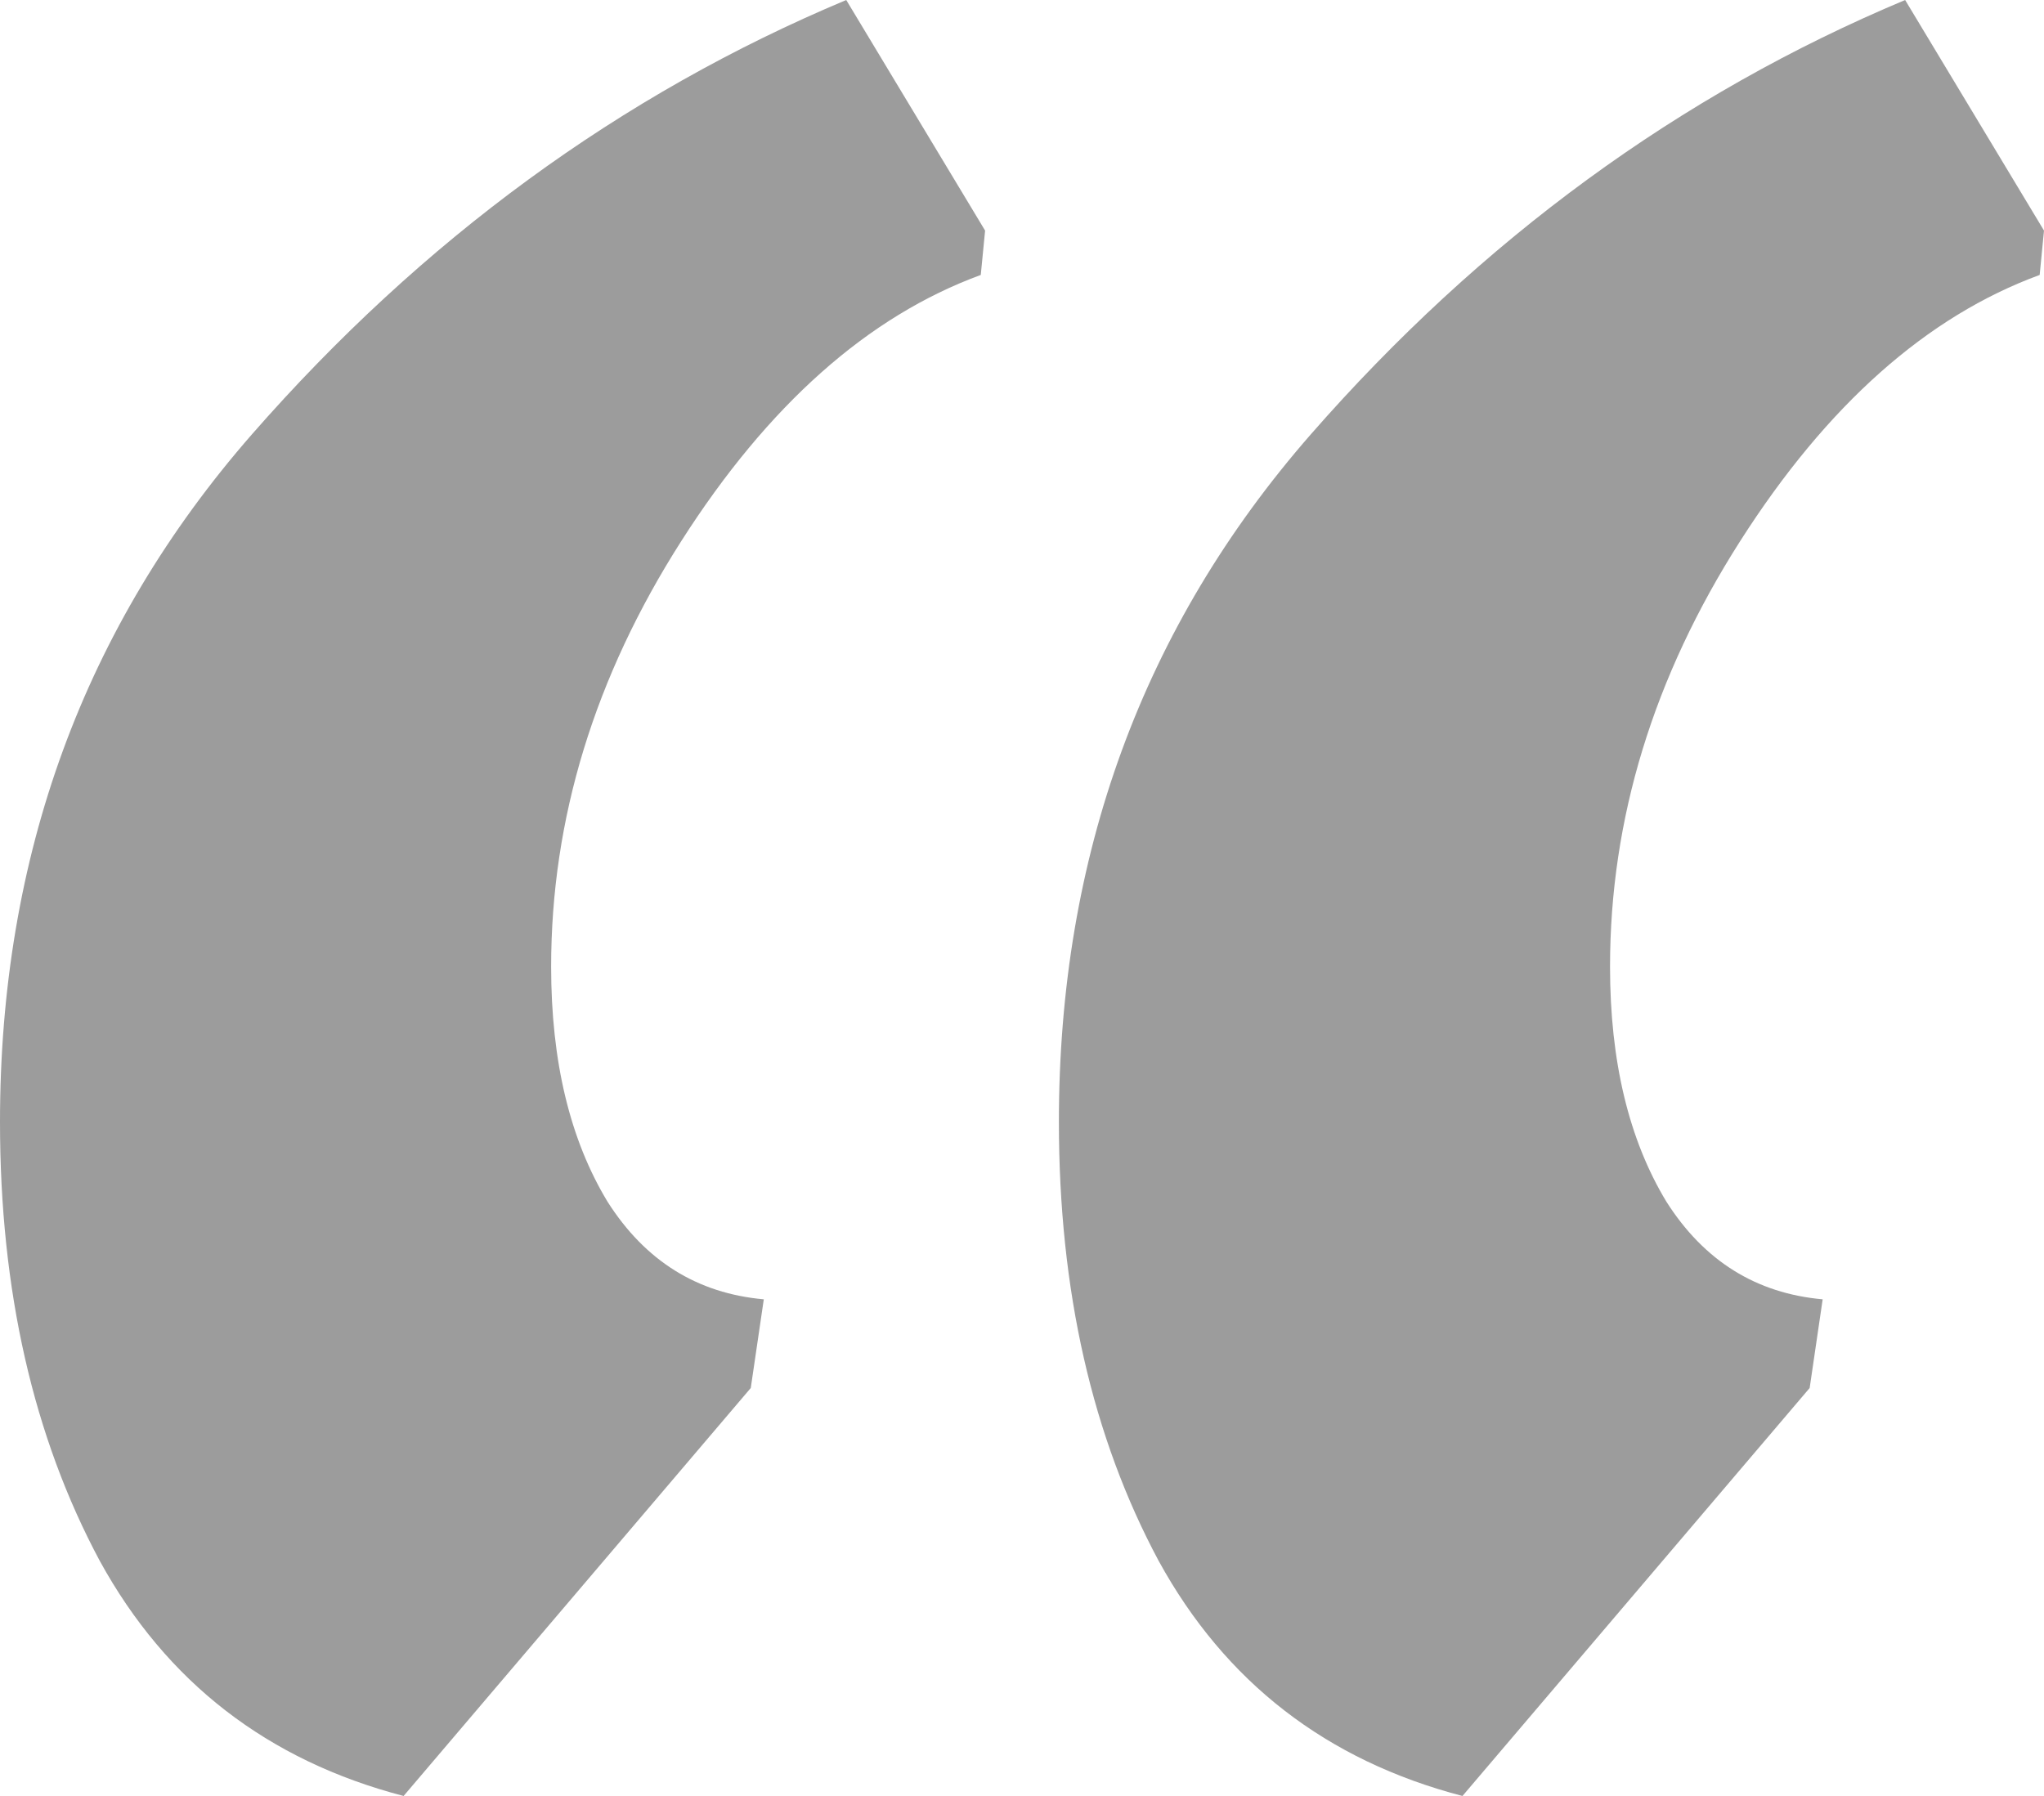
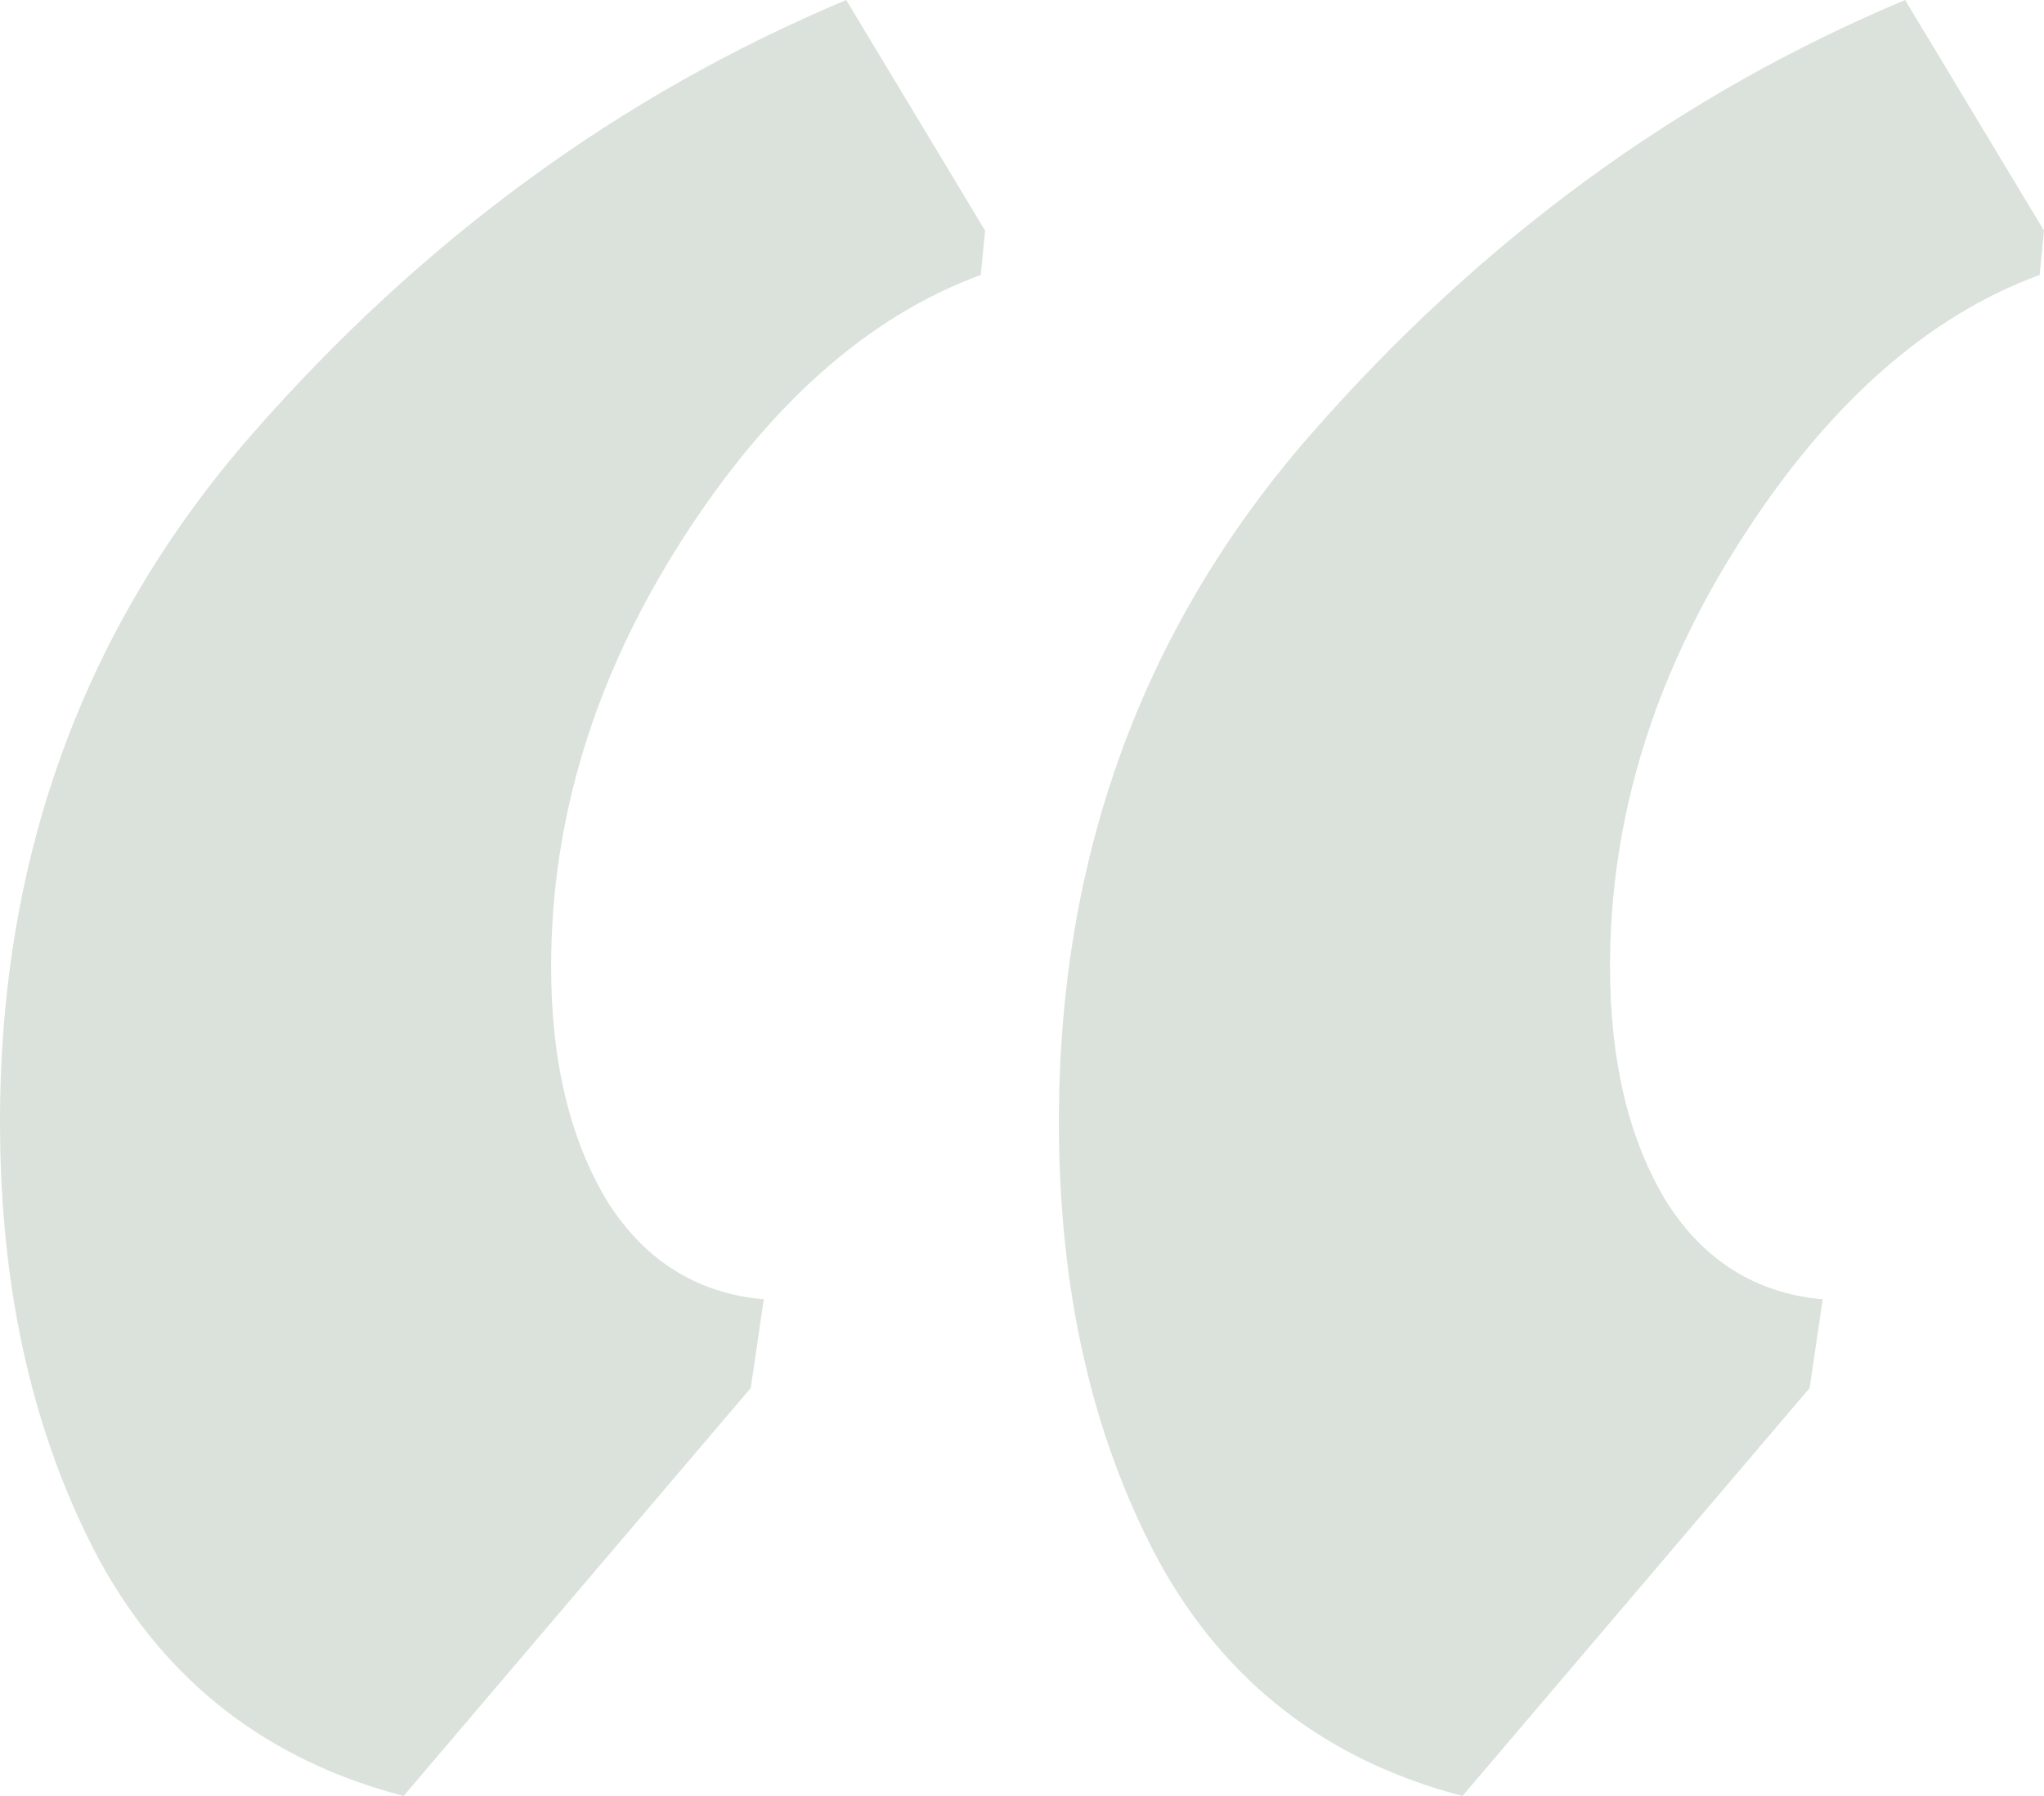
<svg xmlns="http://www.w3.org/2000/svg" width="99" height="87" viewBox="0 0 99 87" fill="none">
-   <path d="M70.834 87C64.248 85.281 59.344 81.486 56.121 75.615C52.898 69.6 51.287 62.511 51.287 54.348C51.287 41.459 55.35 30.36 63.478 21.052C71.745 11.6 81.344 4.583 92.274 0L99 11.17L98.79 13.319C93.325 15.323 88.49 19.62 84.287 26.207C80.083 32.795 77.981 39.669 77.981 46.83C77.981 51.412 78.892 55.207 80.713 58.215C82.535 61.079 85.057 62.654 88.28 62.941L87.65 67.237L70.834 87ZM19.548 87C12.962 85.281 8.057 81.486 4.834 75.615C1.611 69.6 0 62.511 0 54.348C0 41.459 4.064 30.36 12.191 21.052C20.459 11.6 30.057 4.583 40.987 0L47.713 11.17L47.503 13.319C42.038 15.323 37.204 19.62 33 26.207C28.796 32.795 26.694 39.669 26.694 46.83C26.694 51.412 27.605 55.207 29.427 58.215C31.248 61.079 33.771 62.654 36.994 62.941L36.363 67.237L19.548 87Z" fill="#9C9C9C" />
+   <path d="M70.834 87C64.248 85.281 59.344 81.486 56.121 75.615C52.898 69.6 51.287 62.511 51.287 54.348C51.287 41.459 55.35 30.36 63.478 21.052C71.745 11.6 81.344 4.583 92.274 0L99 11.17L98.79 13.319C93.325 15.323 88.49 19.62 84.287 26.207C80.083 32.795 77.981 39.669 77.981 46.83C77.981 51.412 78.892 55.207 80.713 58.215C82.535 61.079 85.057 62.654 88.28 62.941L87.65 67.237L70.834 87ZM19.548 87C12.962 85.281 8.057 81.486 4.834 75.615C1.611 69.6 0 62.511 0 54.348C0 41.459 4.064 30.36 12.191 21.052C20.459 11.6 30.057 4.583 40.987 0L47.713 11.17L47.503 13.319C42.038 15.323 37.204 19.62 33 26.207C28.796 32.795 26.694 39.669 26.694 46.83C26.694 51.412 27.605 55.207 29.427 58.215C31.248 61.079 33.771 62.654 36.994 62.941L36.363 67.237L19.548 87Z" fill="#DBE2DC" />
</svg>
